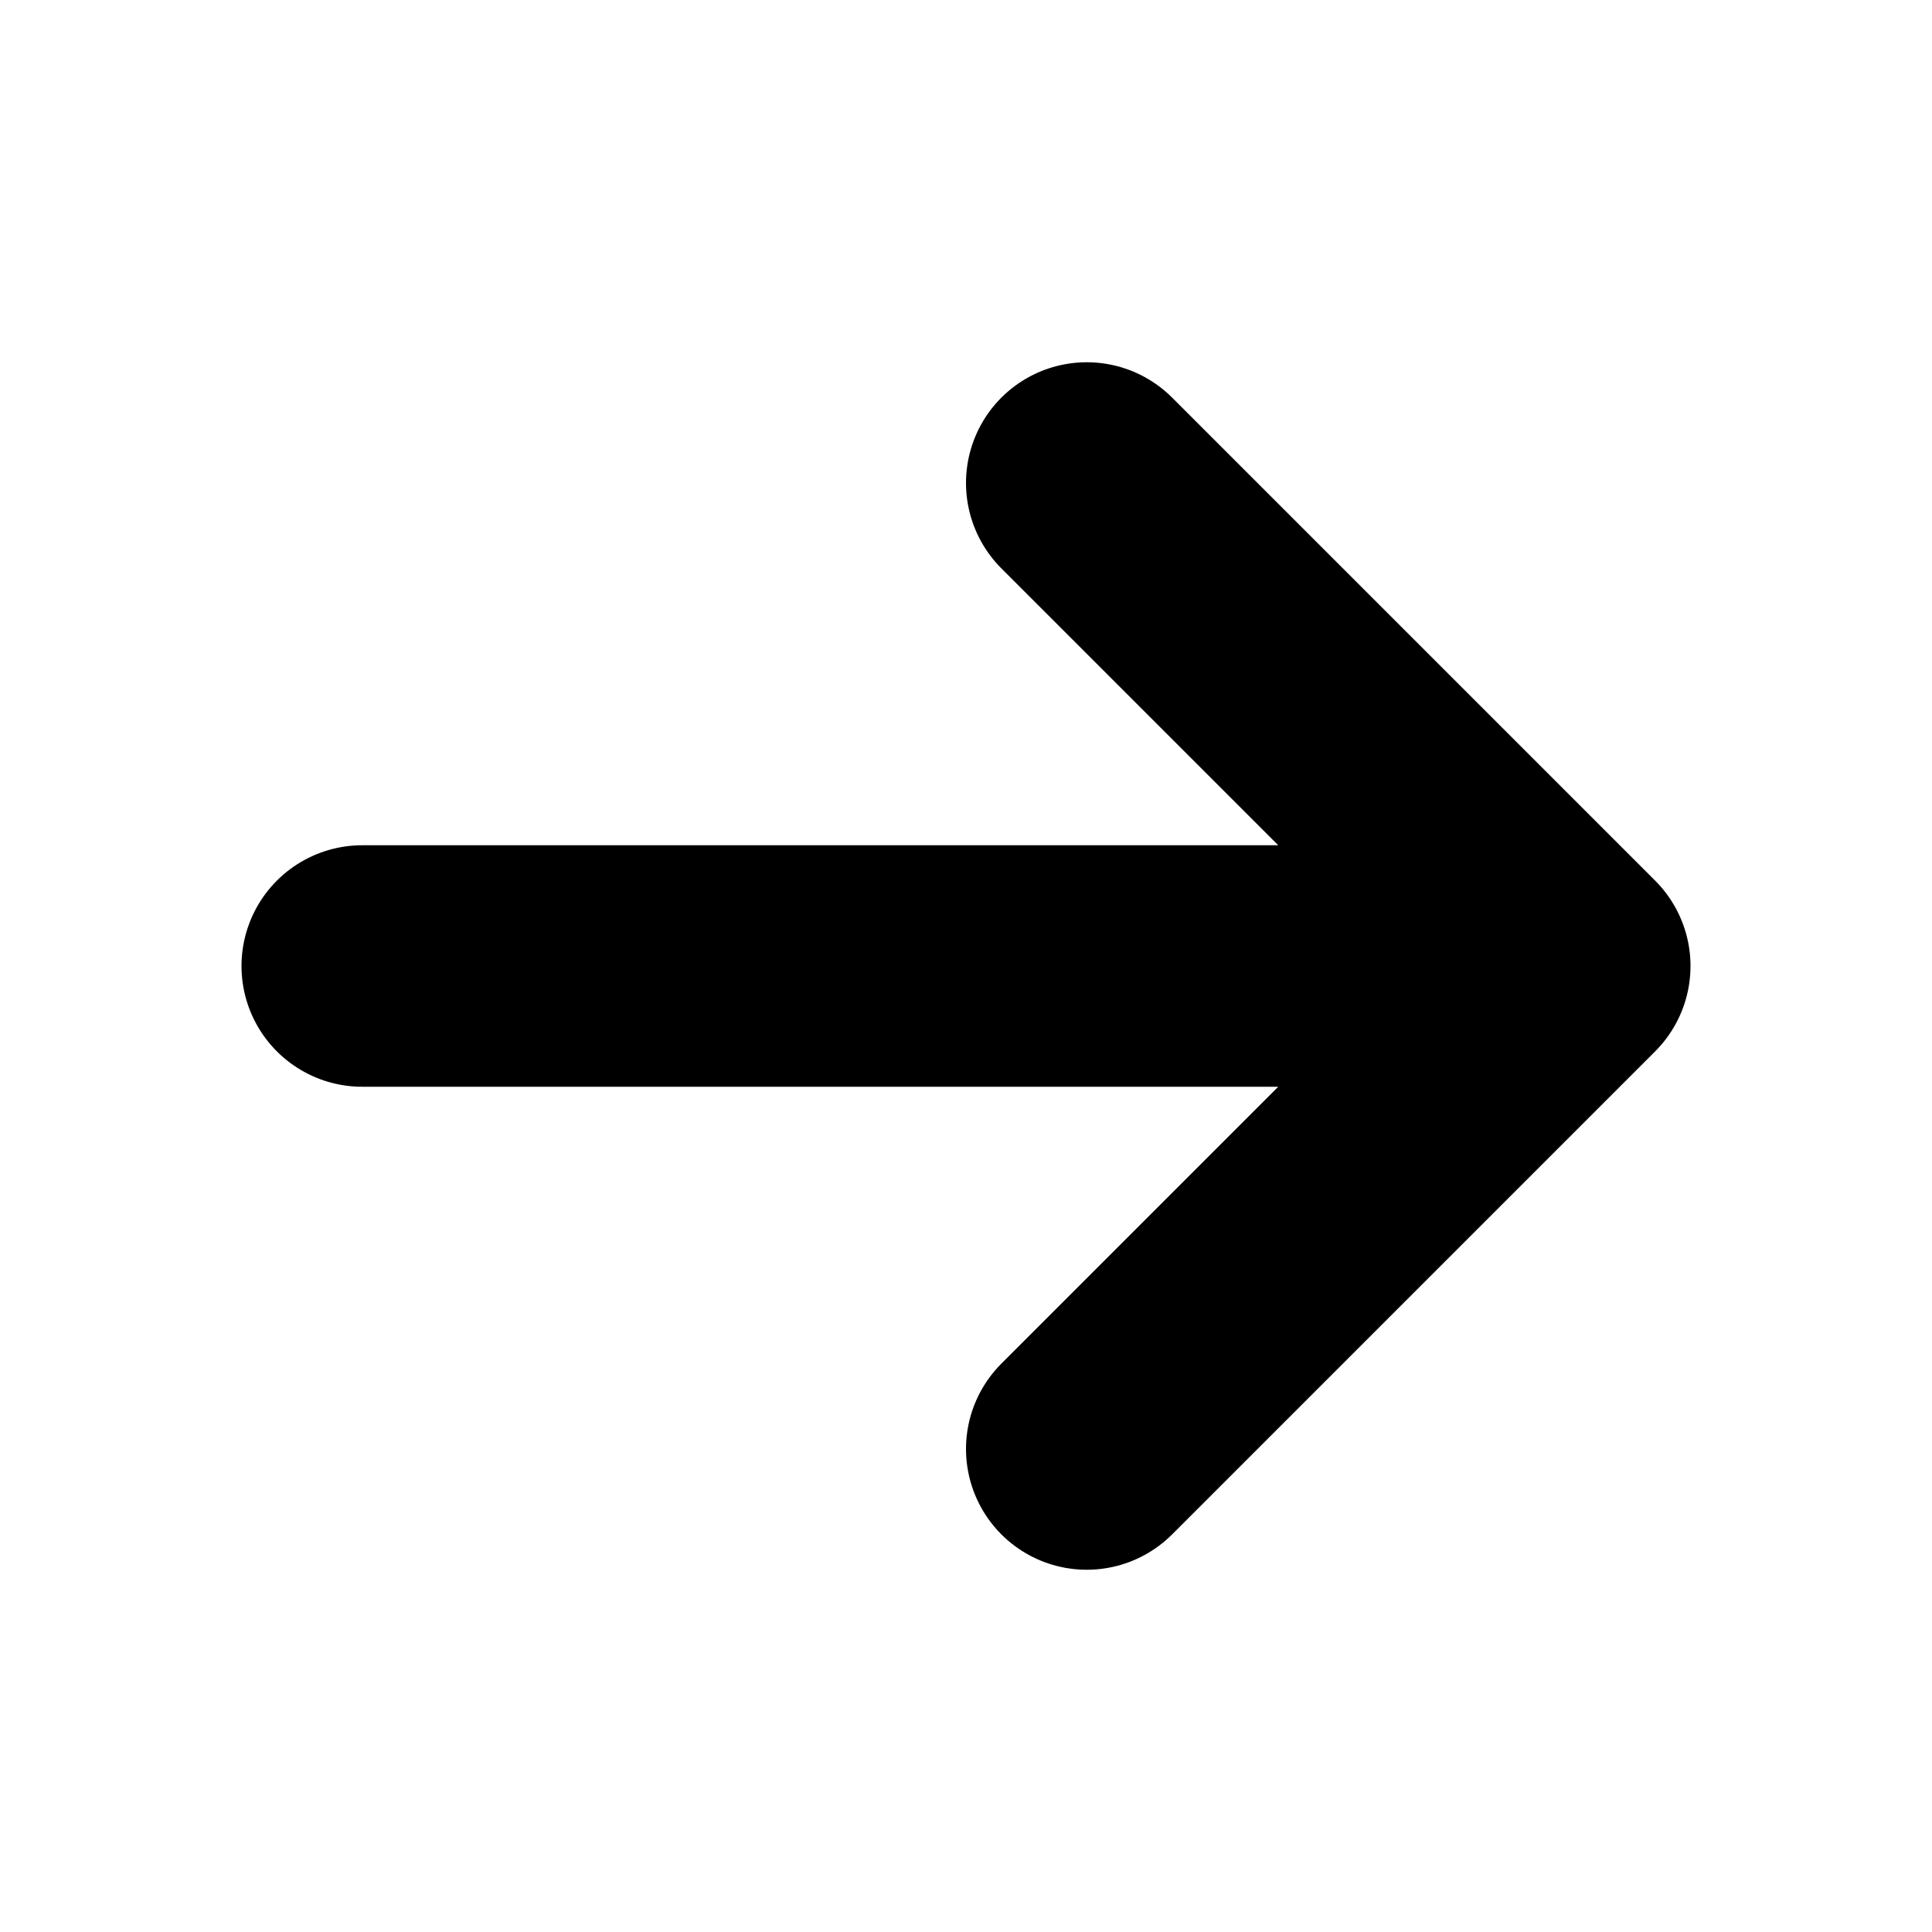
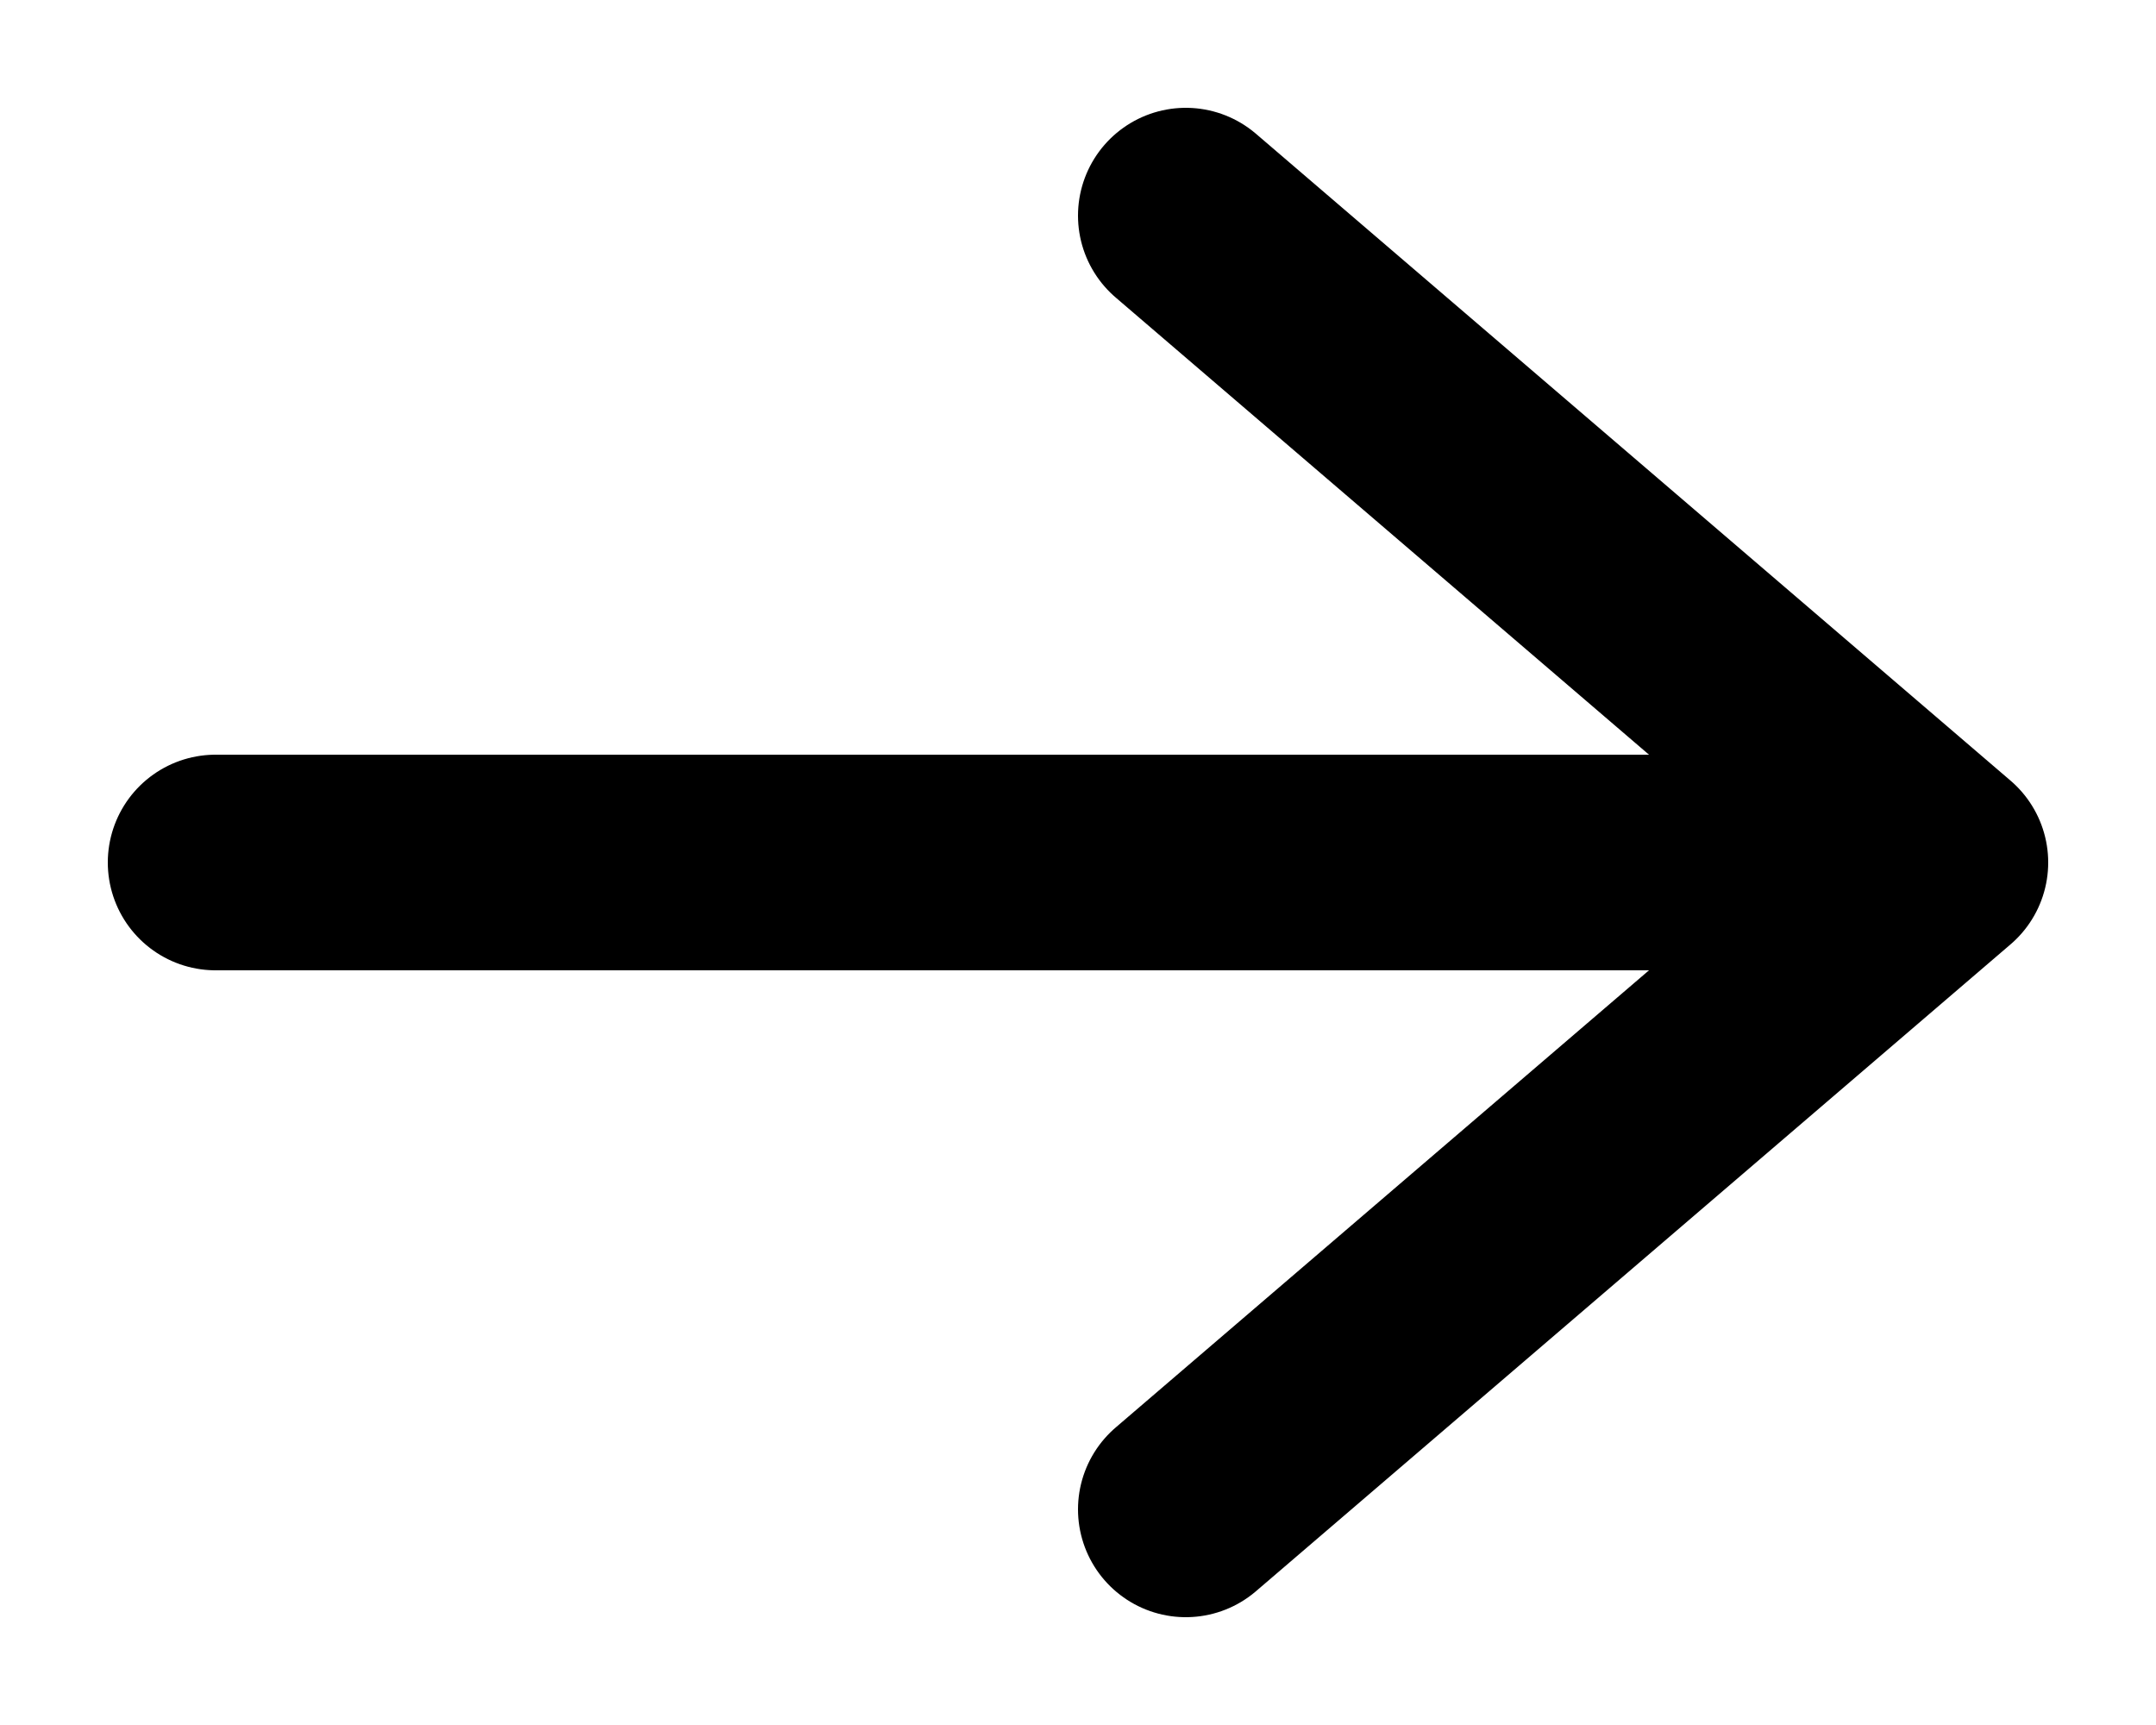
- <svg xmlns="http://www.w3.org/2000/svg" width="16" height="16" viewBox="0 0 16 16" fill="none">
-   <path d="M3 8H13M13 8L9 4M13 8L9 12" stroke="currentColor" stroke-width="2" stroke-linecap="round" stroke-linejoin="round" />
+ <svg xmlns="http://www.w3.org/2000/svg" width="20" height="16" viewBox="0 0 20 16" fill="none">
+   <path d="M2 8H18M11 2L18 8L11 14" stroke="currentColor" stroke-width="2" stroke-linecap="round" stroke-linejoin="round" />
</svg>
